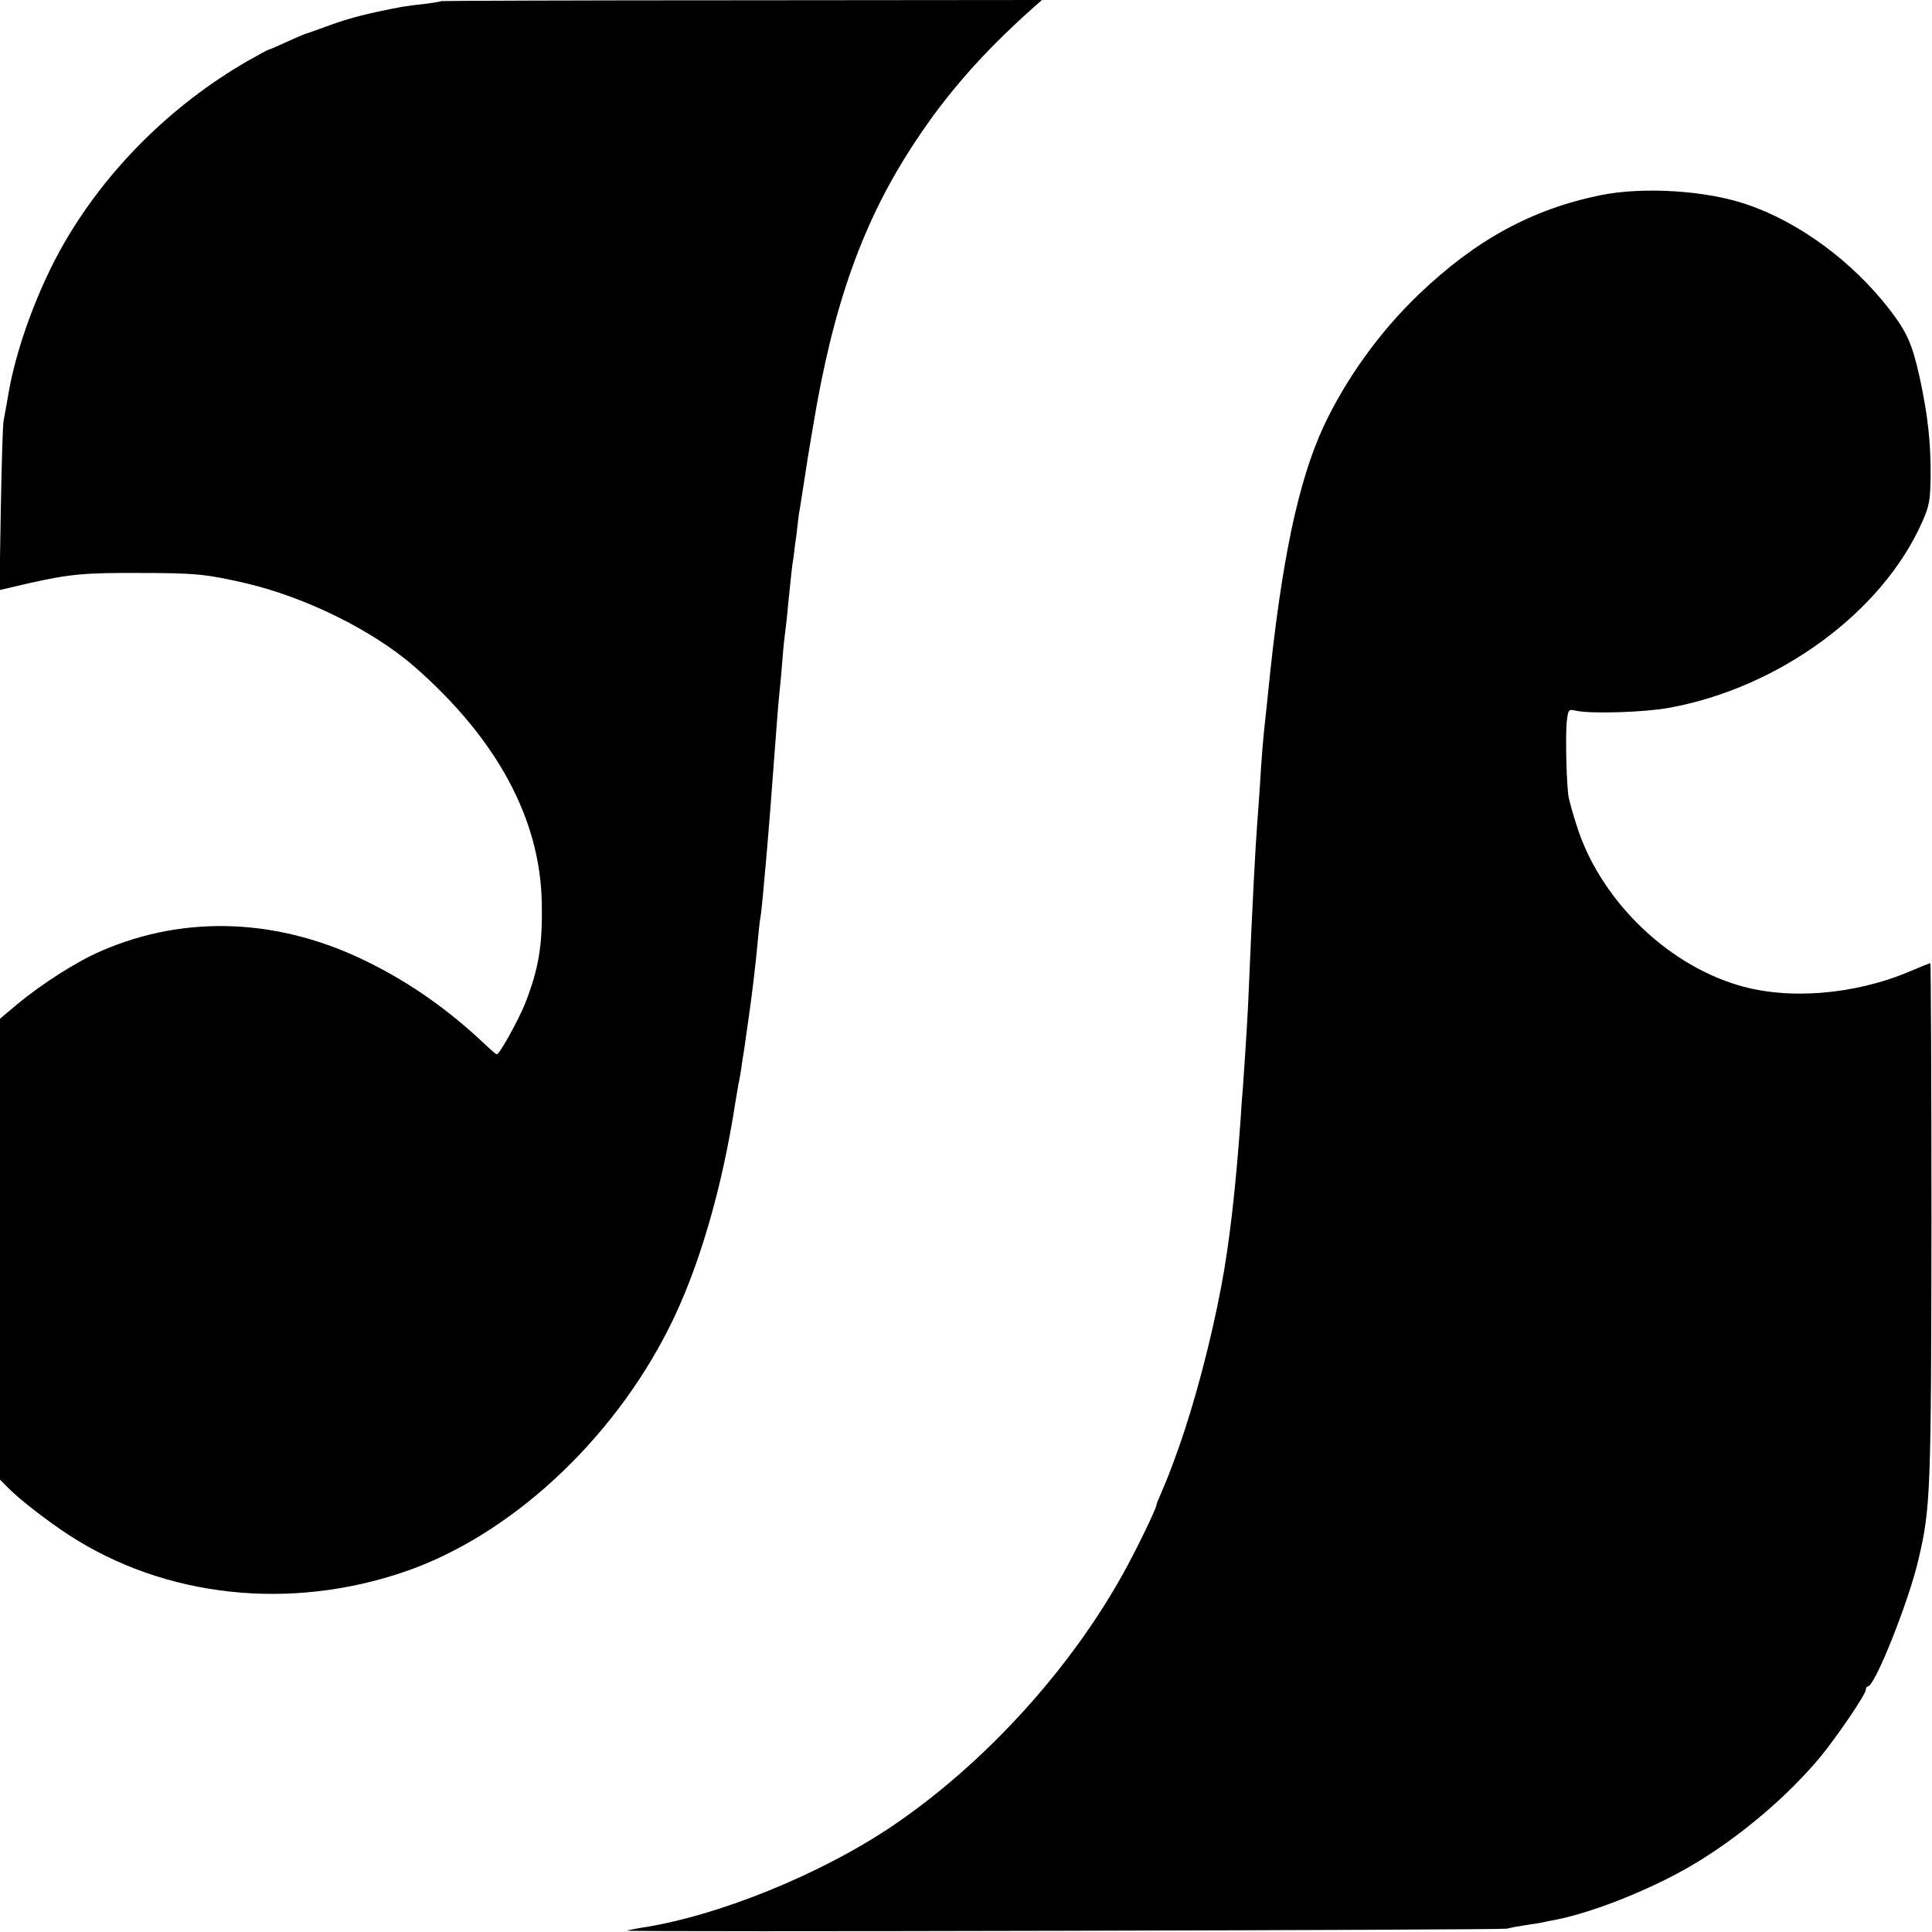
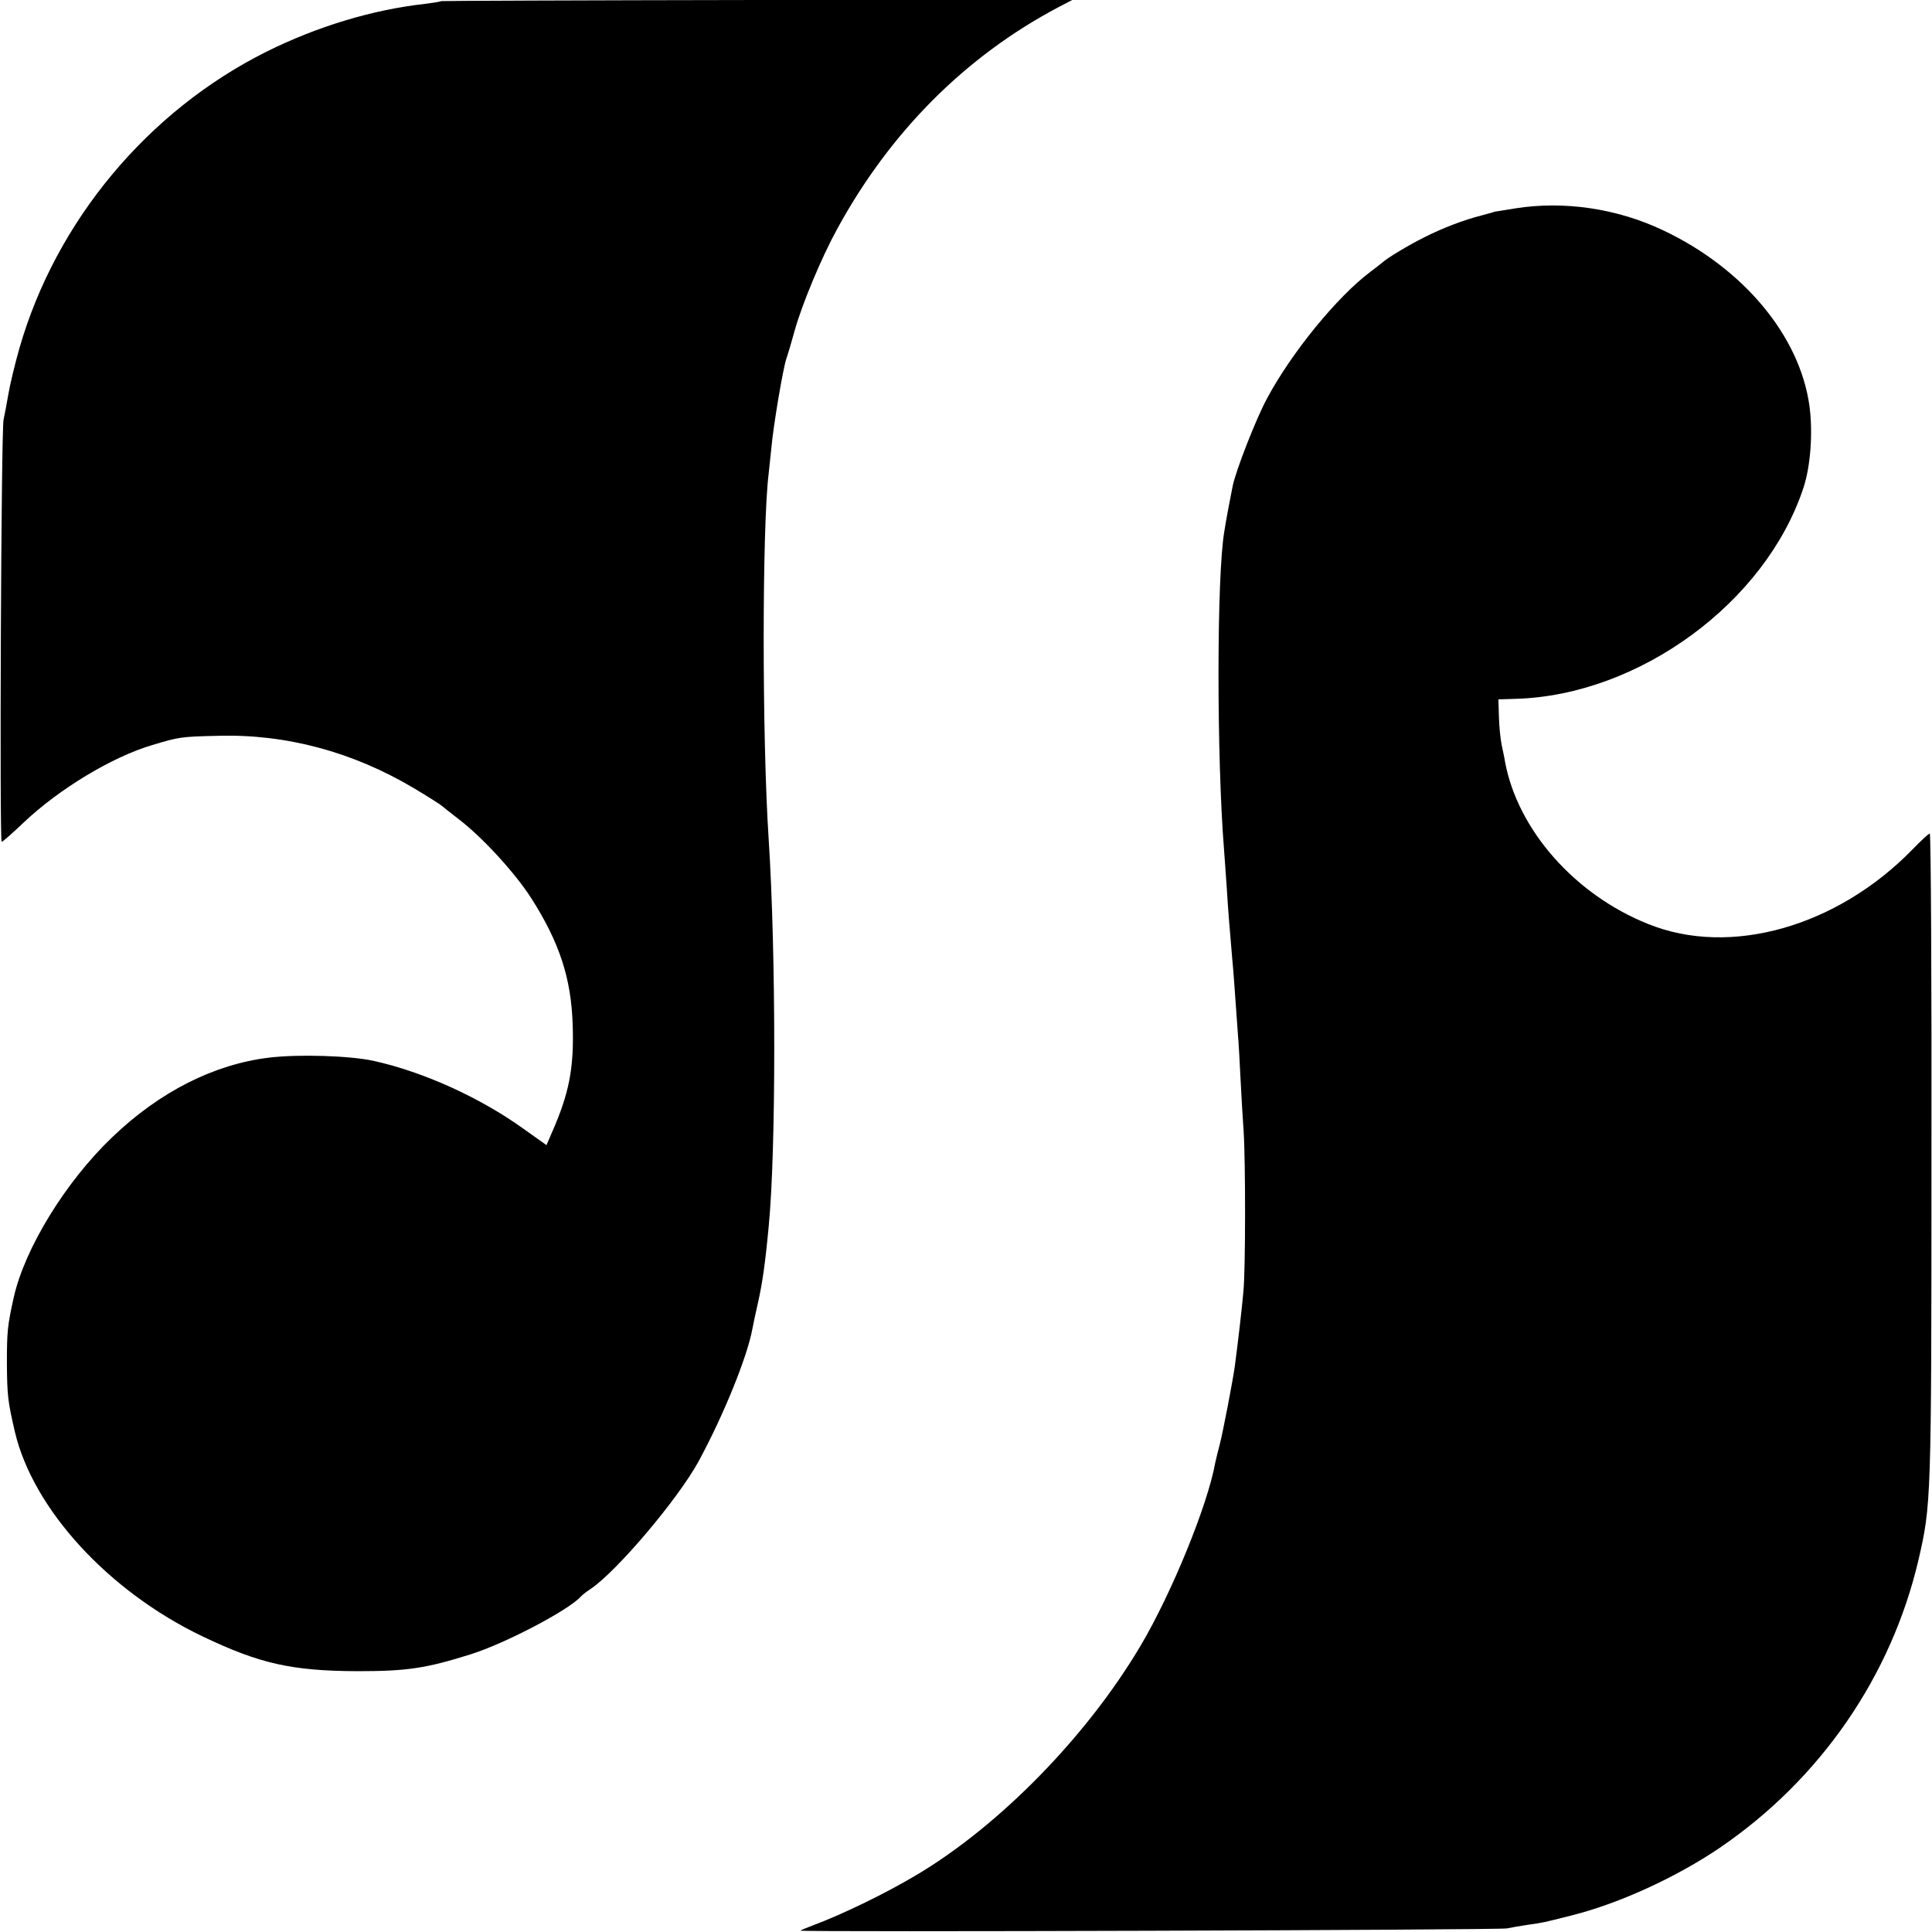
<svg xmlns="http://www.w3.org/2000/svg" version="1.0" width="700pt" height="700pt" viewBox="0 0 700 700" preserveAspectRatio="xMidYMid meet">
  <g transform="translate(0,700) scale(0.1,-0.1)" fill="#000000" stroke="none">
-     <path d="M1599 6996 c-2 -2 -29 -6 -59 -10 -30 -3 -68 -8 -85 -11 -121 -23 -188 -40 -259 -66 -44 -16 -85 -31 -91 -32 -5 -2 -36 -15 -69 -30 -32 -15 -60 -27 -63 -27 -2 0 -37 -19 -76 -41 -275 -159 -508 -390 -663 -657 -95 -164 -176 -383 -204 -552 -7 -41 -15 -84 -17 -95 -3 -11 -7 -153 -10 -316 l-5 -297 103 24 c151 34 204 39 404 38 202 0 242 -4 385 -37 218 -51 460 -171 610 -301 301 -263 459 -555 463 -861 3 -153 -12 -238 -62 -365 -24 -58 -91 -180 -101 -180 -3 0 -25 19 -50 43 -128 120 -262 214 -410 288 -322 162 -665 177 -972 44 -89 -38 -216 -119 -306 -194 l-62 -52 0 -835 0 -835 33 -33 c39 -40 142 -119 217 -168 348 -226 799 -275 1215 -133 381 130 752 472 959 884 107 211 193 506 241 821 4 25 9 54 11 65 3 11 7 36 10 55 2 19 7 46 9 60 2 14 7 45 10 70 4 25 8 56 10 70 7 45 25 194 30 255 3 33 7 74 10 90 3 17 7 57 10 90 3 33 7 83 10 110 13 150 18 216 40 510 3 44 8 96 10 115 2 19 7 69 10 111 3 42 8 87 10 100 2 13 7 56 10 94 13 126 14 140 20 175 2 19 7 58 11 85 3 28 7 61 9 75 3 14 11 70 20 125 8 55 17 109 19 120 2 11 7 40 11 65 73 447 183 754 372 1038 113 172 243 319 413 472 l45 40 -1086 -1 c-598 0 -1088 -2 -1090 -3z" />
-     <path d="M5800 6293 c-250 -51 -455 -163 -661 -361 -140 -134 -262 -304 -343 -476 -93 -201 -154 -492 -201 -961 -3 -33 -8 -76 -10 -95 -8 -69 -15 -157 -20 -245 -3 -49 -8 -112 -10 -140 -6 -74 -19 -324 -30 -590 -4 -96 -8 -167 -21 -355 -4 -47 -8 -103 -9 -125 -18 -252 -41 -453 -70 -605 -37 -197 -97 -425 -156 -590 -32 -89 -37 -101 -63 -162 -9 -20 -16 -38 -16 -41 0 -12 -73 -163 -121 -249 -193 -348 -501 -686 -830 -910 -263 -179 -643 -333 -924 -374 -22 -4 -42 -8 -43 -9 -7 -6 3163 2 3188 7 14 4 48 10 75 14 28 4 52 8 55 9 3 1 23 5 45 9 148 29 375 122 524 215 163 101 325 241 437 376 60 73 164 226 164 242 0 7 4 13 8 13 25 0 148 308 183 460 44 185 46 248 47 1228 0 512 -2 932 -4 932 -3 0 -36 -13 -73 -29 -202 -86 -445 -105 -625 -50 -266 80 -504 318 -585 583 -12 37 -24 80 -27 95 -8 37 -13 228 -7 279 5 41 6 43 33 37 54 -12 246 -6 335 10 401 72 776 348 920 675 25 56 29 79 30 163 1 123 -10 223 -40 361 -27 121 -46 163 -109 245 -134 173 -327 316 -516 380 -147 51 -375 65 -530 34z" />
+     <path d="M1599 6996 c-2 -2 -29 -6 -59 -10 -190 -21 -391 -82 -574 -173 -431 -215 -764 -615 -896 -1076 -16 -56 -34 -131 -40 -167 -6 -36 -14 -76 -17 -90 -9 -35 -15 -1530 -7 -1530 4 0 40 32 81 71 127 120 318 236 463 279 99 30 106 31 240 34 246 7 488 -58 710 -190 52 -31 97 -60 100 -63 3 -3 31 -25 62 -49 85 -65 202 -192 262 -285 103 -161 146 -292 151 -462 5 -156 -13 -247 -76 -390 l-19 -44 -83 59 c-157 113 -362 206 -542 246 -85 19 -273 25 -380 12 -199 -24 -396 -123 -568 -288 -168 -160 -317 -402 -357 -580 -23 -103 -25 -125 -25 -240 1 -116 3 -136 29 -248 66 -280 339 -578 680 -741 207 -99 323 -125 561 -126 180 0 247 10 410 61 127 40 357 161 400 210 6 6 21 18 35 27 95 64 316 325 391 462 90 166 176 377 195 480 3 15 11 55 19 89 17 75 27 143 40 281 27 275 27 987 0 1405 -24 364 -24 1131 0 1324 2 16 6 59 10 95 7 79 42 286 54 321 5 14 19 61 31 105 27 95 96 261 153 365 192 352 465 626 802 804 l50 26 -1141 0 c-628 -1 -1143 -3 -1145 -4z" />
+     <path d="M5490 6245 c-41 -7 -75 -12 -75 -12 0 -1 -20 -6 -45 -13 -67 -17 -143 -46 -212 -81 -56 -28 -135 -76 -148 -89 -3 -3 -23 -18 -45 -35 -120 -90 -285 -292 -374 -458 -40 -74 -114 -263 -125 -319 -7 -34 -25 -129 -30 -163 -28 -162 -28 -817 -1 -1155 2 -30 7 -93 10 -140 5 -83 10 -141 20 -258 5 -52 7 -87 20 -267 3 -33 7 -109 10 -170 3 -60 8 -144 11 -185 7 -110 7 -504 -1 -580 -5 -57 -17 -163 -31 -270 -7 -51 -43 -239 -55 -285 -6 -22 -13 -51 -16 -65 -27 -152 -157 -471 -270 -662 -194 -328 -510 -651 -810 -830 -112 -67 -266 -142 -375 -183 -27 -10 -48 -19 -48 -20 0 -6 2536 2 2560 8 14 3 48 9 75 13 62 9 52 7 159 34 172 43 379 138 537 245 365 249 621 621 720 1043 46 200 47 211 47 1455 1 647 -2 1177 -6 1177 -4 0 -32 -26 -63 -58 -273 -280 -660 -390 -957 -270 -266 106 -473 341 -519 588 -2 14 -8 41 -12 60 -4 19 -9 64 -10 100 l-2 66 63 2 c447 13 905 349 1042 764 26 78 35 200 22 297 -35 254 -239 499 -531 637 -167 79 -359 107 -535 79z" />
  </g>
</svg>
